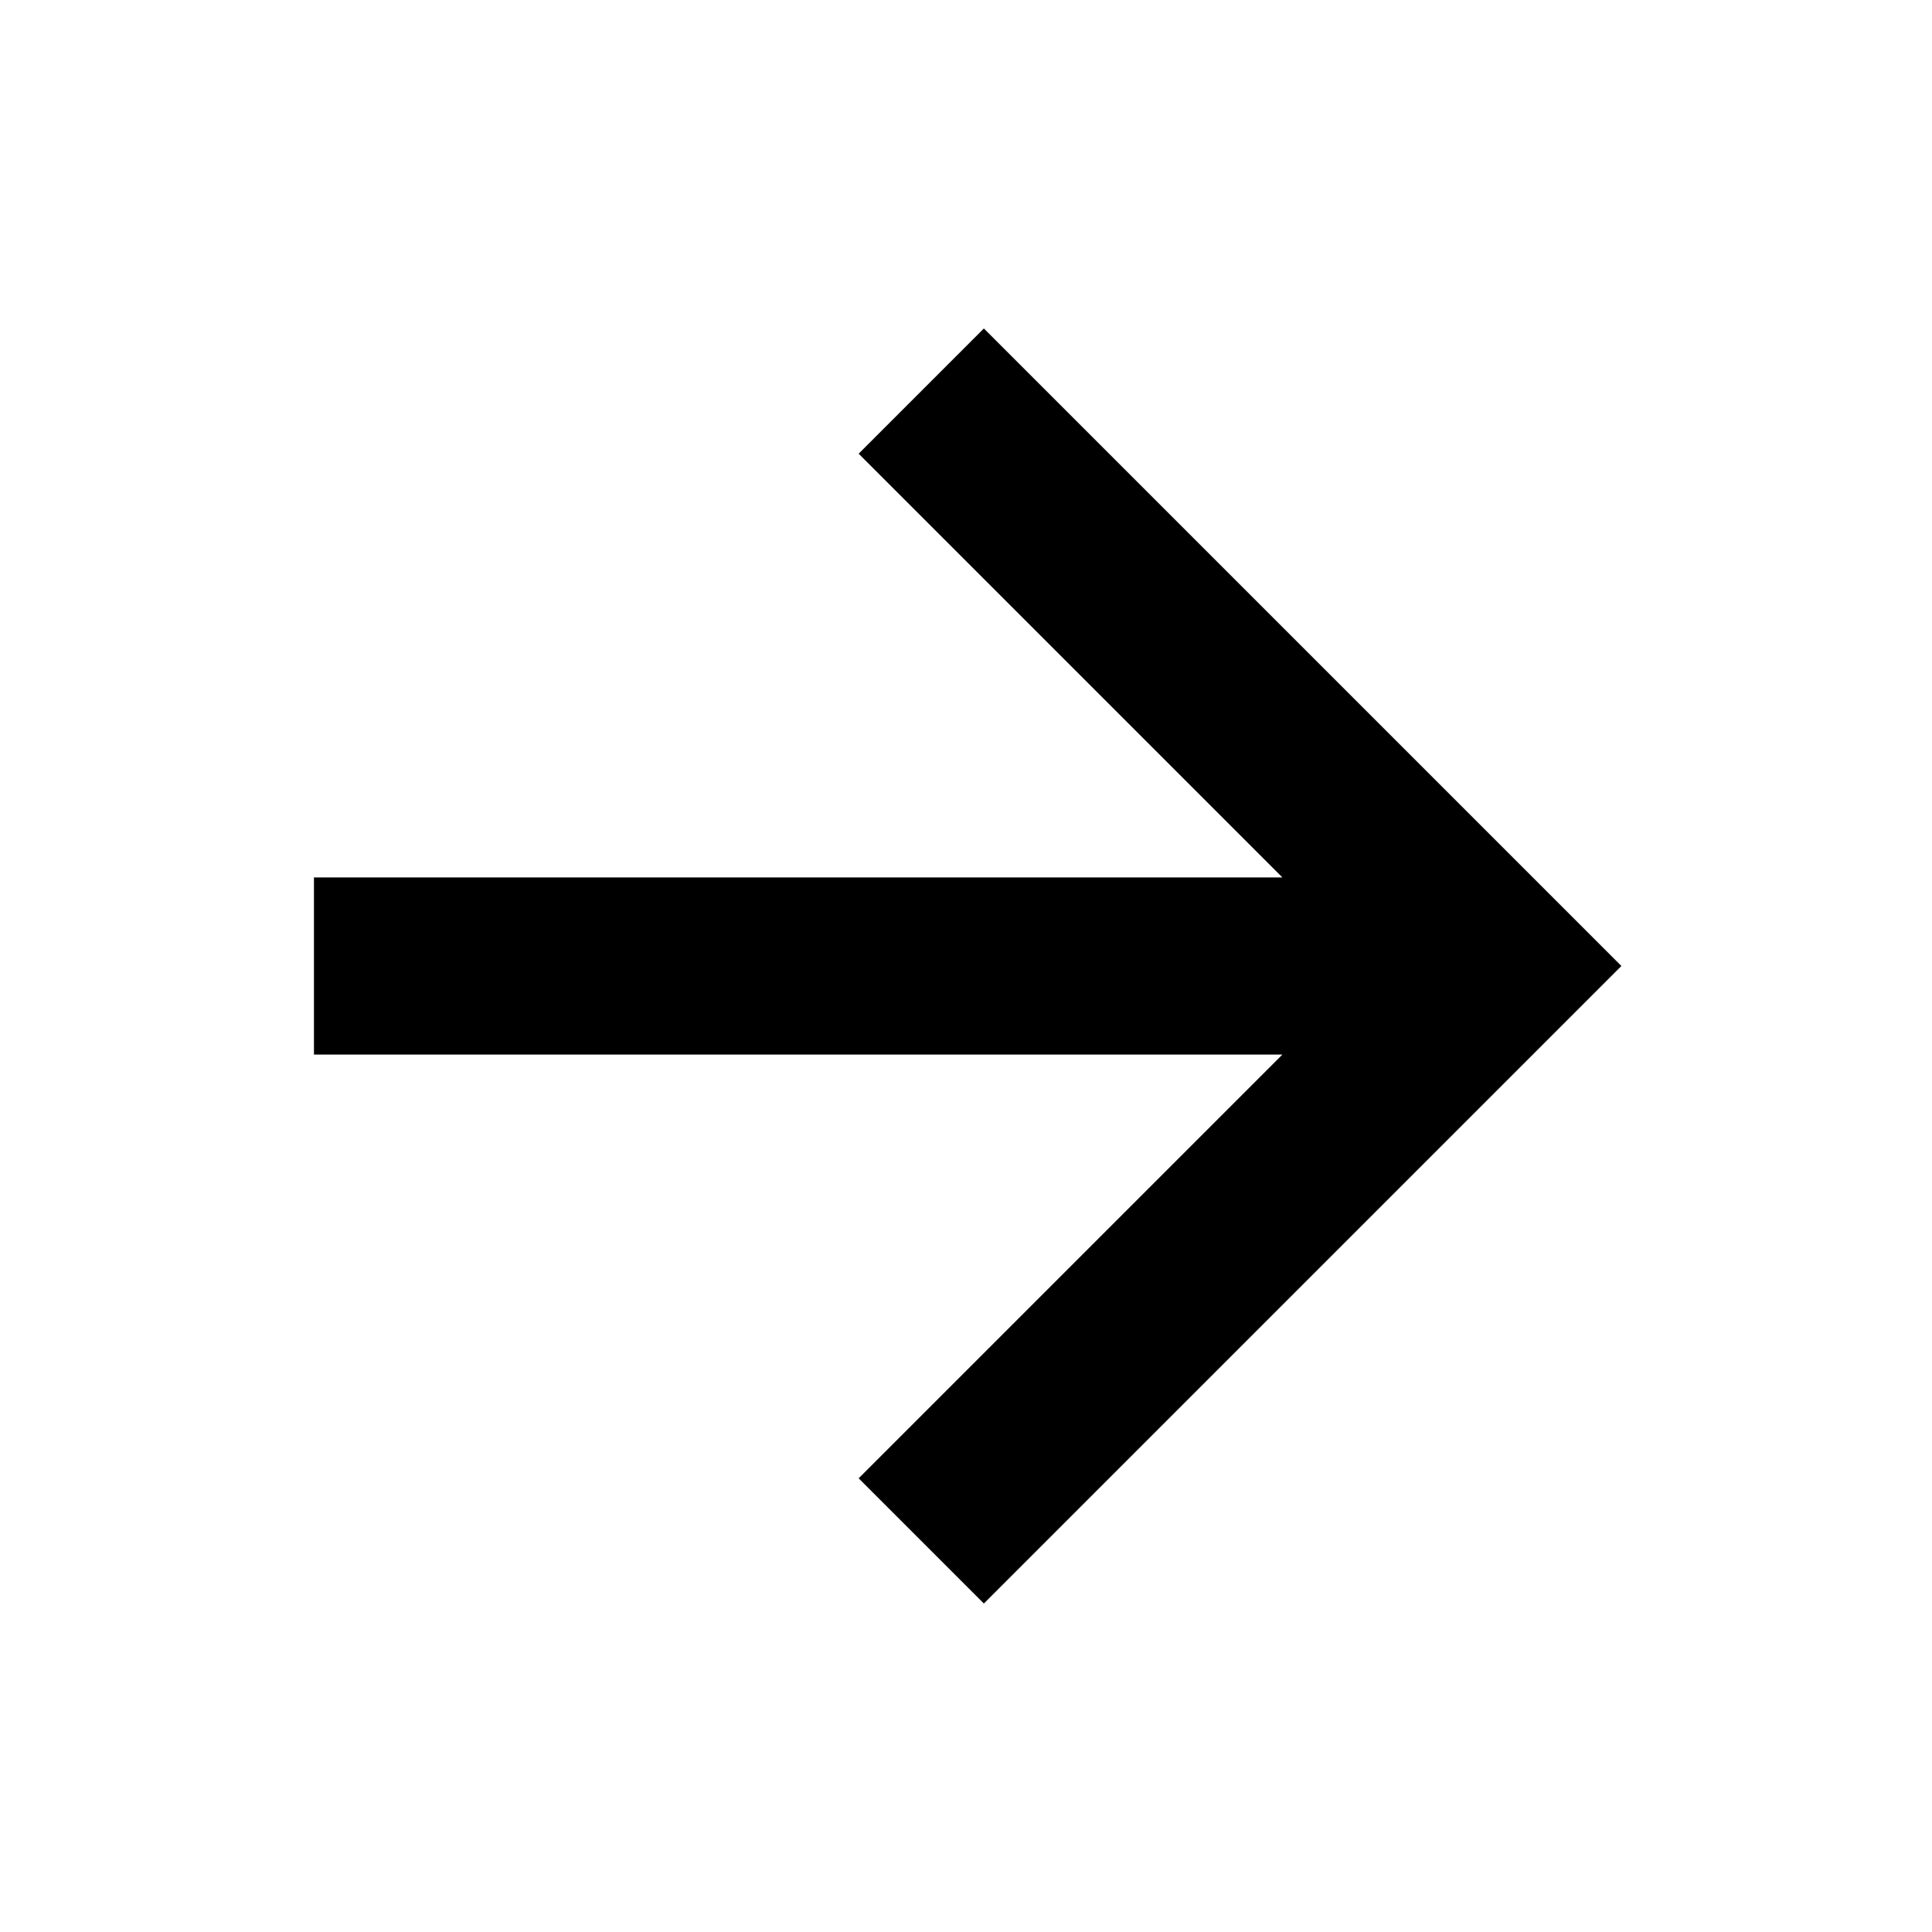
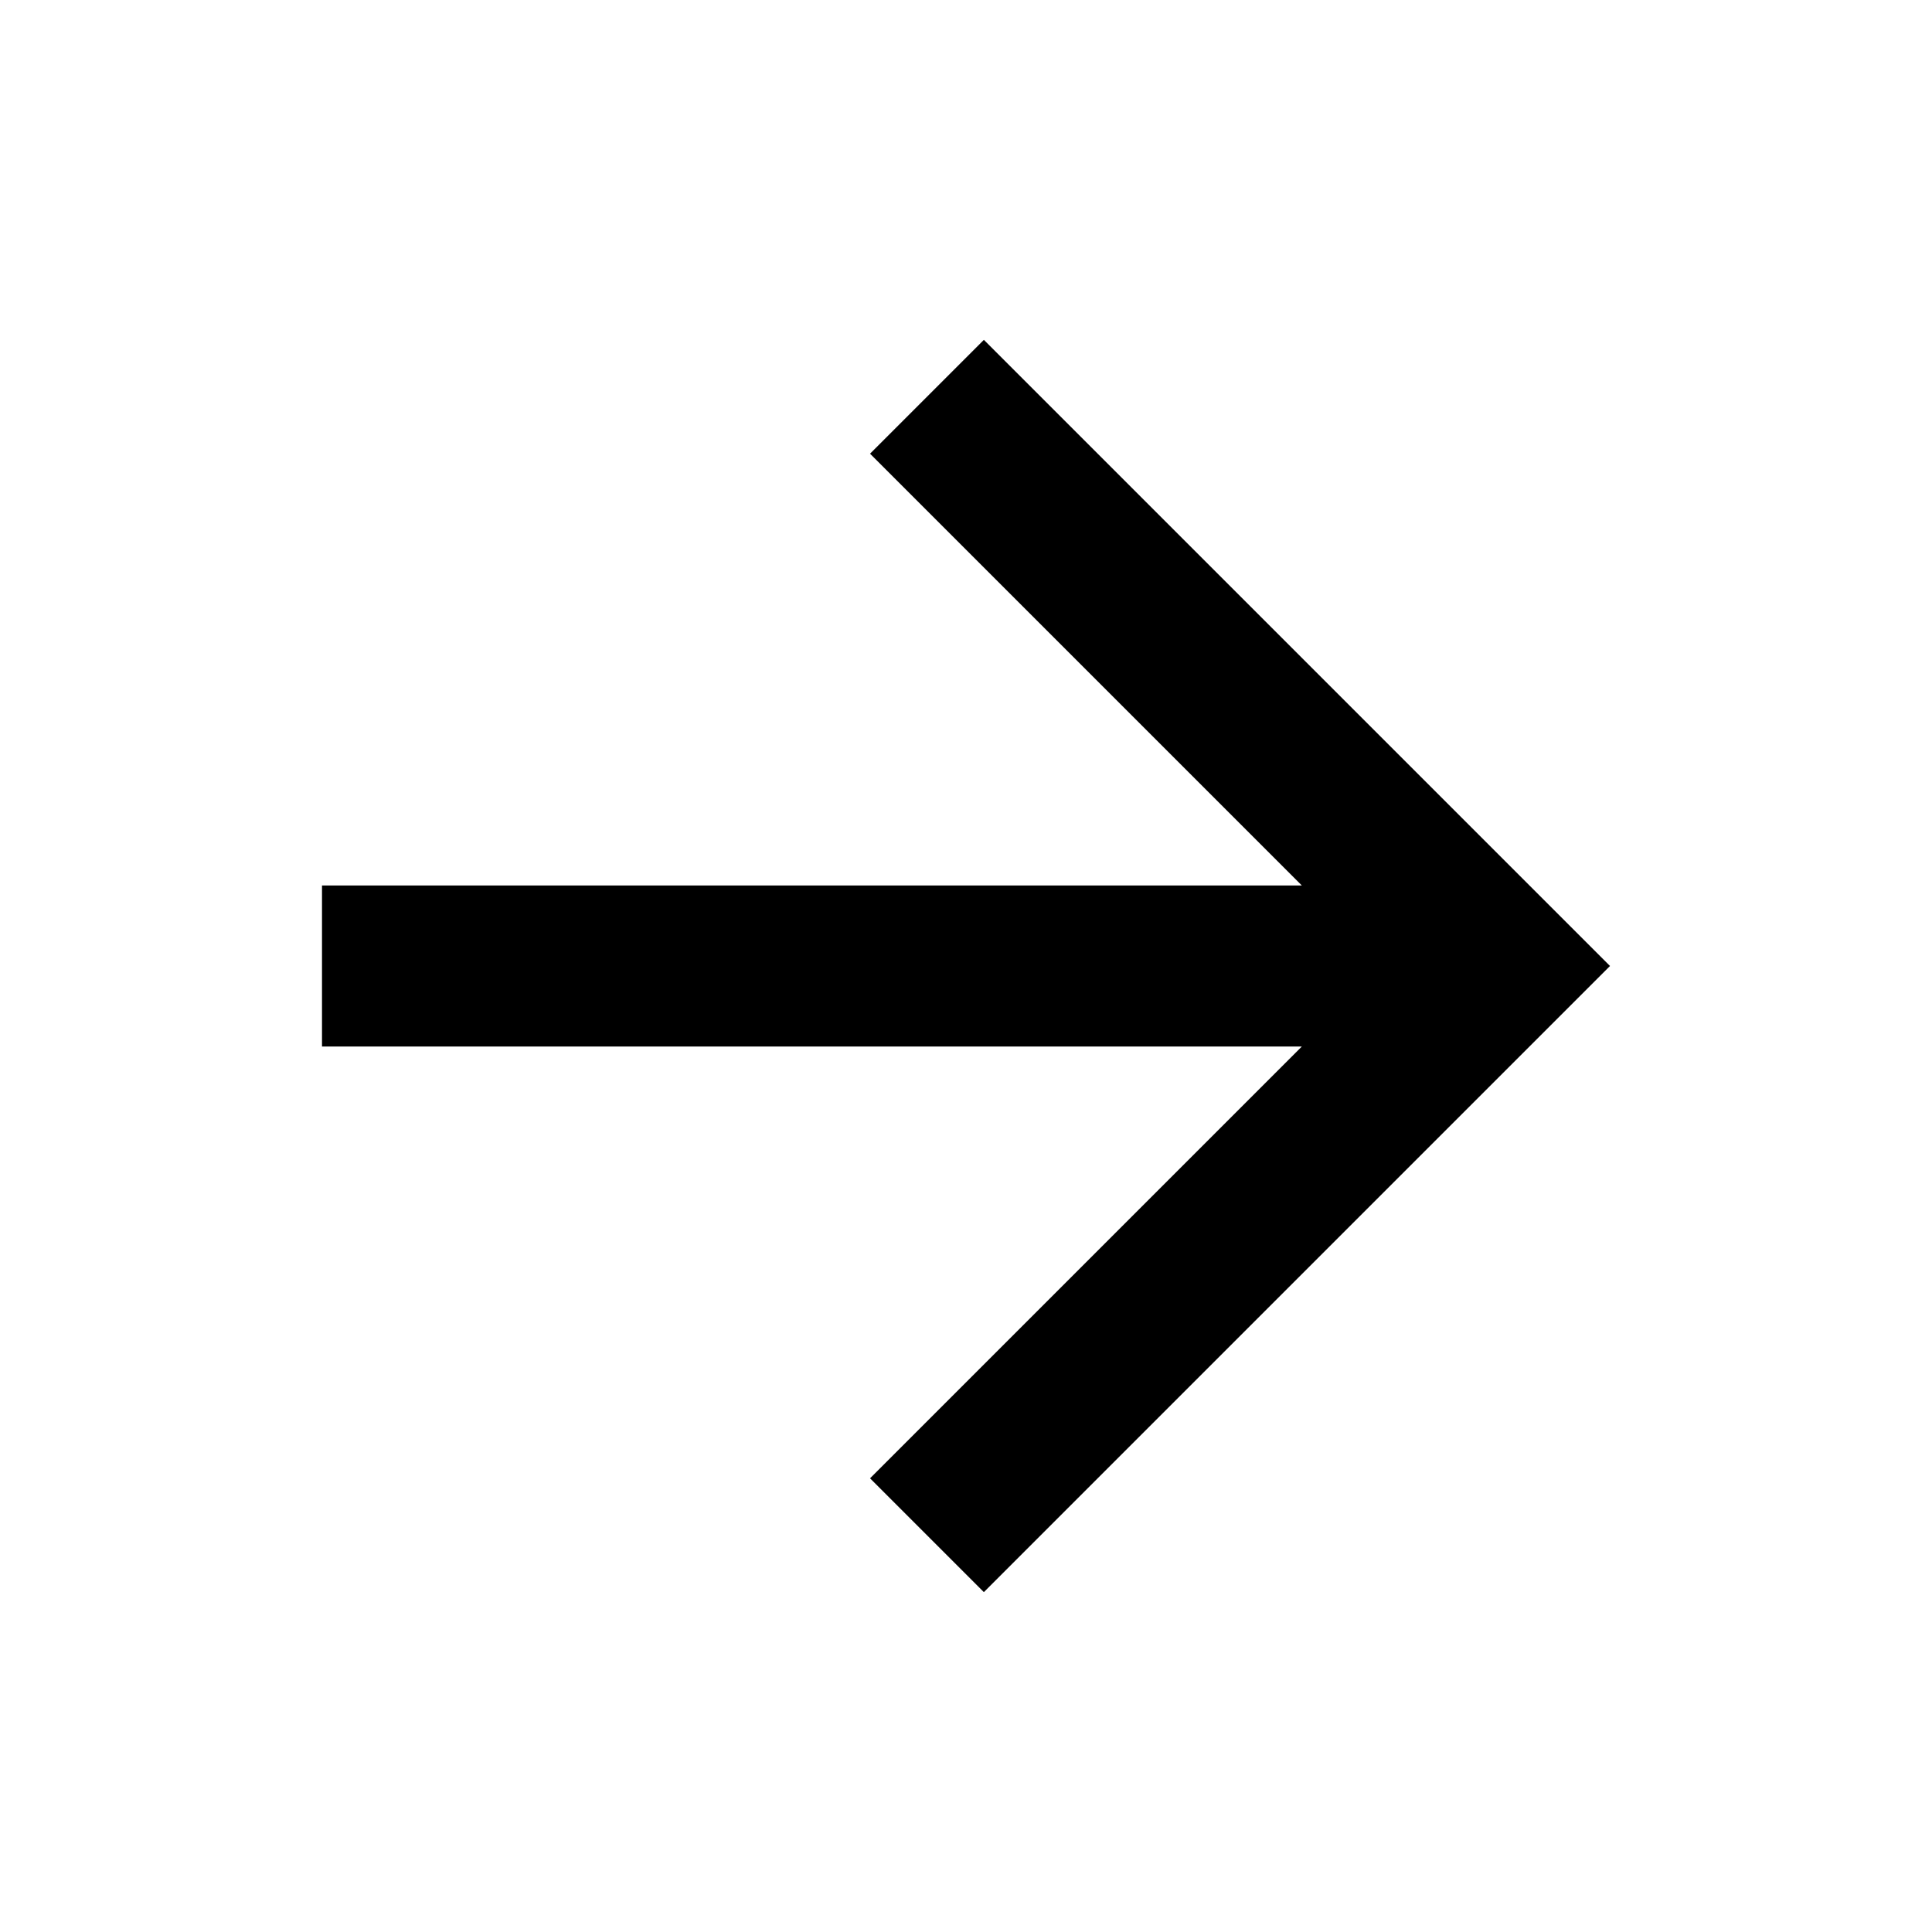
<svg xmlns="http://www.w3.org/2000/svg" width="24px" height="24px" viewBox="0 0 24 24">
-   <path fill="currentColor" d="m16.172 11l-5.364-5.364l1.414-1.414L20 12l-7.778 7.778l-1.414-1.414L16.172 13H4v-2z" stroke-width="0.2" stroke="currentColor" />
+   <path fill="currentColor" d="m16.172 11l-5.364-5.364l1.414-1.414L20 12l-7.778 7.778l-1.414-1.414L16.172 13H4v-2z" stroke-width="0" stroke="currentColor" />
</svg>
